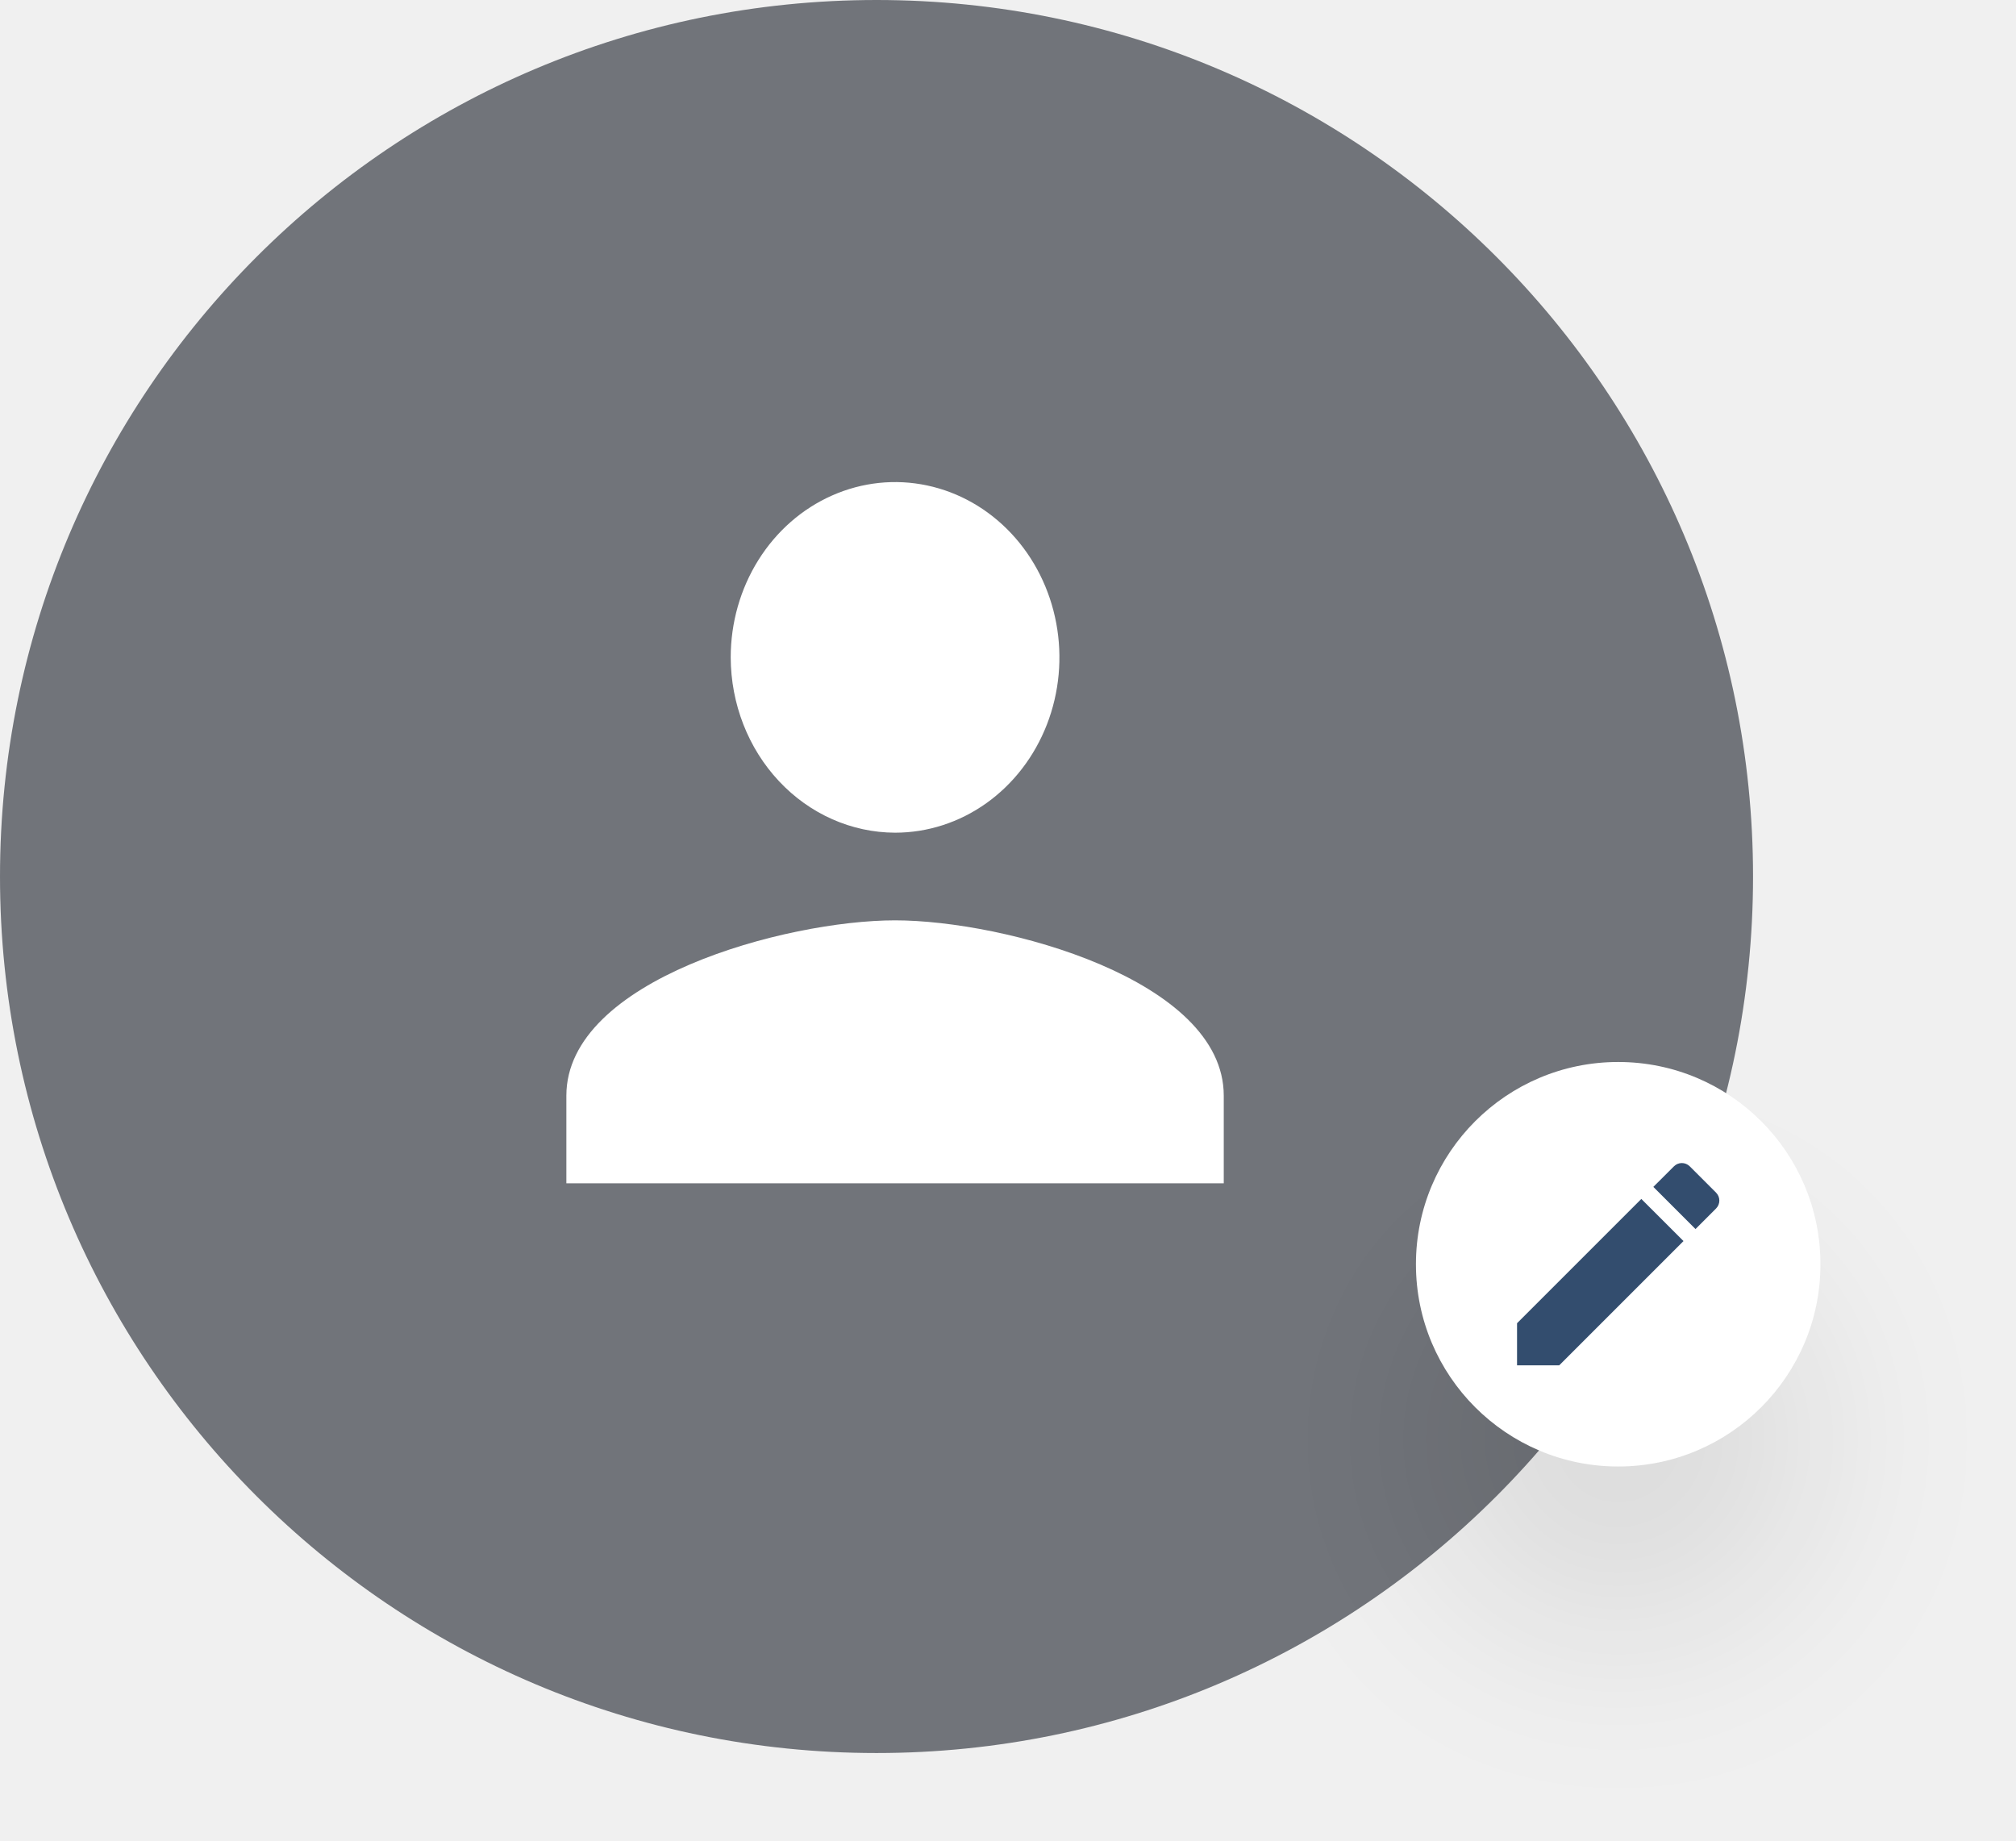
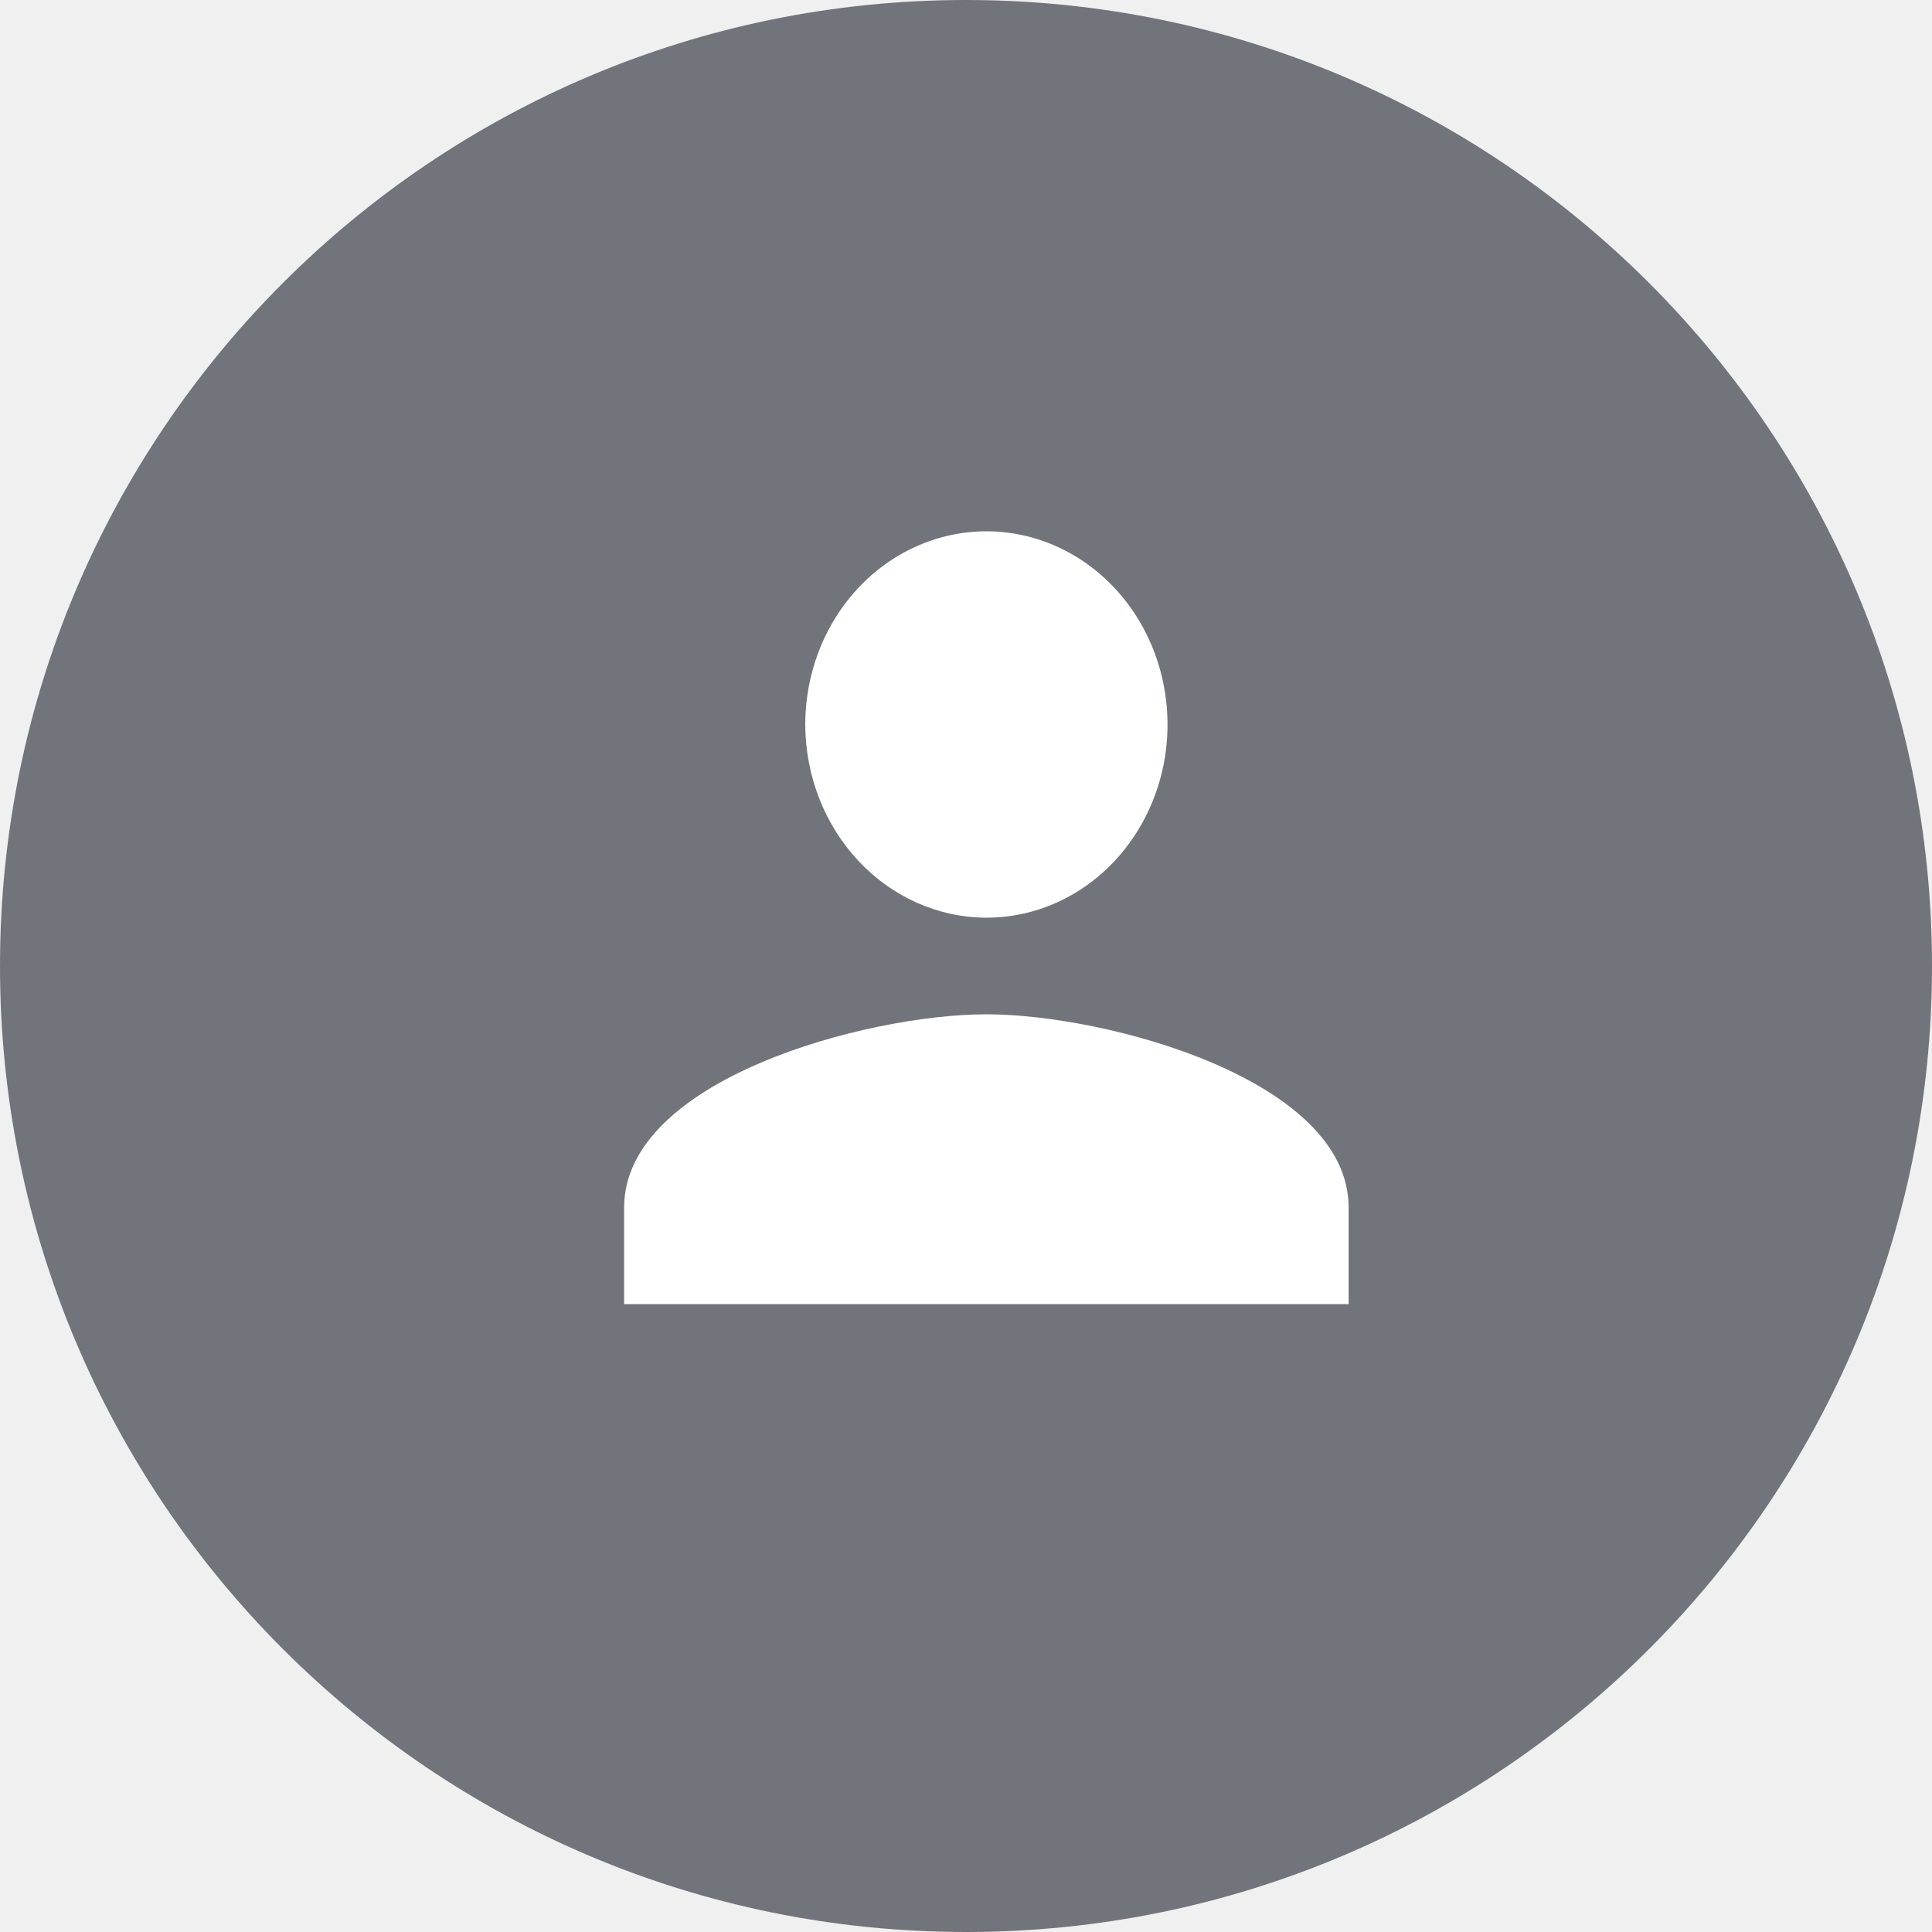
- <svg xmlns="http://www.w3.org/2000/svg" width="46" height="42" viewBox="0 0 46 42" fill="none">
+ <svg xmlns="http://www.w3.org/2000/svg" width="40" height="40" viewBox="0 0 40 40" fill="none">
  <circle cx="20" cy="20" r="20" fill="#71747A" />
-   <path d="M20.423 19C21.165 19 21.89 18.766 22.507 18.326C23.123 17.887 23.604 17.262 23.888 16.531C24.172 15.8 24.246 14.996 24.101 14.22C23.956 13.444 23.599 12.731 23.075 12.172C22.55 11.612 21.882 11.231 21.155 11.077C20.427 10.922 19.673 11.002 18.988 11.305C18.303 11.607 17.717 12.12 17.305 12.778C16.893 13.436 16.673 14.209 16.673 15C16.676 16.06 17.072 17.076 17.775 17.825C18.477 18.575 19.43 18.997 20.423 19V19ZM20.423 21C17.939 21 12.923 22.35 12.923 25V27H27.923V25C27.923 22.35 22.907 21 20.423 21V21Z" fill="white" />
-   <g filter="url(#filter0_d_3083_10799)">
-     <circle cx="36.923" cy="28.847" r="4.615" fill="white" />
-   </g>
-   <g clip-path="url(#clip0_3083_10799)">
-     <path d="M34.615 30.193V31.154H35.577L38.413 28.318L37.451 27.357L34.615 30.193ZM39.156 27.575C39.256 27.475 39.256 27.313 39.156 27.213L38.556 26.613C38.456 26.513 38.295 26.513 38.195 26.613L37.725 27.082L38.687 28.044L39.156 27.575V27.575Z" fill="#334D6E" />
-   </g>
-   <defs>
-     <filter id="filter0_d_3083_10799" x="28.307" y="24.231" width="17.231" height="17.231" filterUnits="userSpaceOnUse" color-interpolation-filters="sRGB">
-       <feFlood flood-opacity="0" result="BackgroundImageFix" />
-       <feColorMatrix in="SourceAlpha" type="matrix" values="0 0 0 0 0 0 0 0 0 0 0 0 0 0 0 0 0 0 127 0" result="hardAlpha" />
-       <feOffset dy="4" />
-       <feGaussianBlur stdDeviation="2" />
-       <feColorMatrix type="matrix" values="0 0 0 0 0 0 0 0 0 0 0 0 0 0 0 0 0 0 0.08 0" />
-       <feBlend mode="normal" in2="BackgroundImageFix" result="effect1_dropShadow_3083_10799" />
-       <feBlend mode="normal" in="SourceGraphic" in2="effect1_dropShadow_3083_10799" result="shape" />
-     </filter>
-     <clipPath id="clip0_3083_10799">
-       <rect width="6.154" height="6.154" fill="white" transform="translate(33.8459 25.7695)" />
-     </clipPath>
-   </defs>
+   <path d="M20.422 19C21.164 19 21.889 18.766 22.506 18.326C23.122 17.887 23.603 17.262 23.887 16.531C24.171 15.8 24.245 14.996 24.1 14.22C23.956 13.444 23.598 12.731 23.074 12.172C22.549 11.612 21.881 11.231 21.154 11.077C20.426 10.922 19.672 11.002 18.987 11.305C18.302 11.607 17.716 12.12 17.304 12.778C16.892 13.436 16.672 14.209 16.672 15C16.675 16.06 17.071 17.076 17.774 17.825C18.476 18.575 19.428 18.997 20.422 19V19ZM20.422 21C17.938 21 12.922 22.35 12.922 25V27H27.922V25C27.922 22.35 22.906 21 20.422 21V21Z" fill="white" />
</svg>
